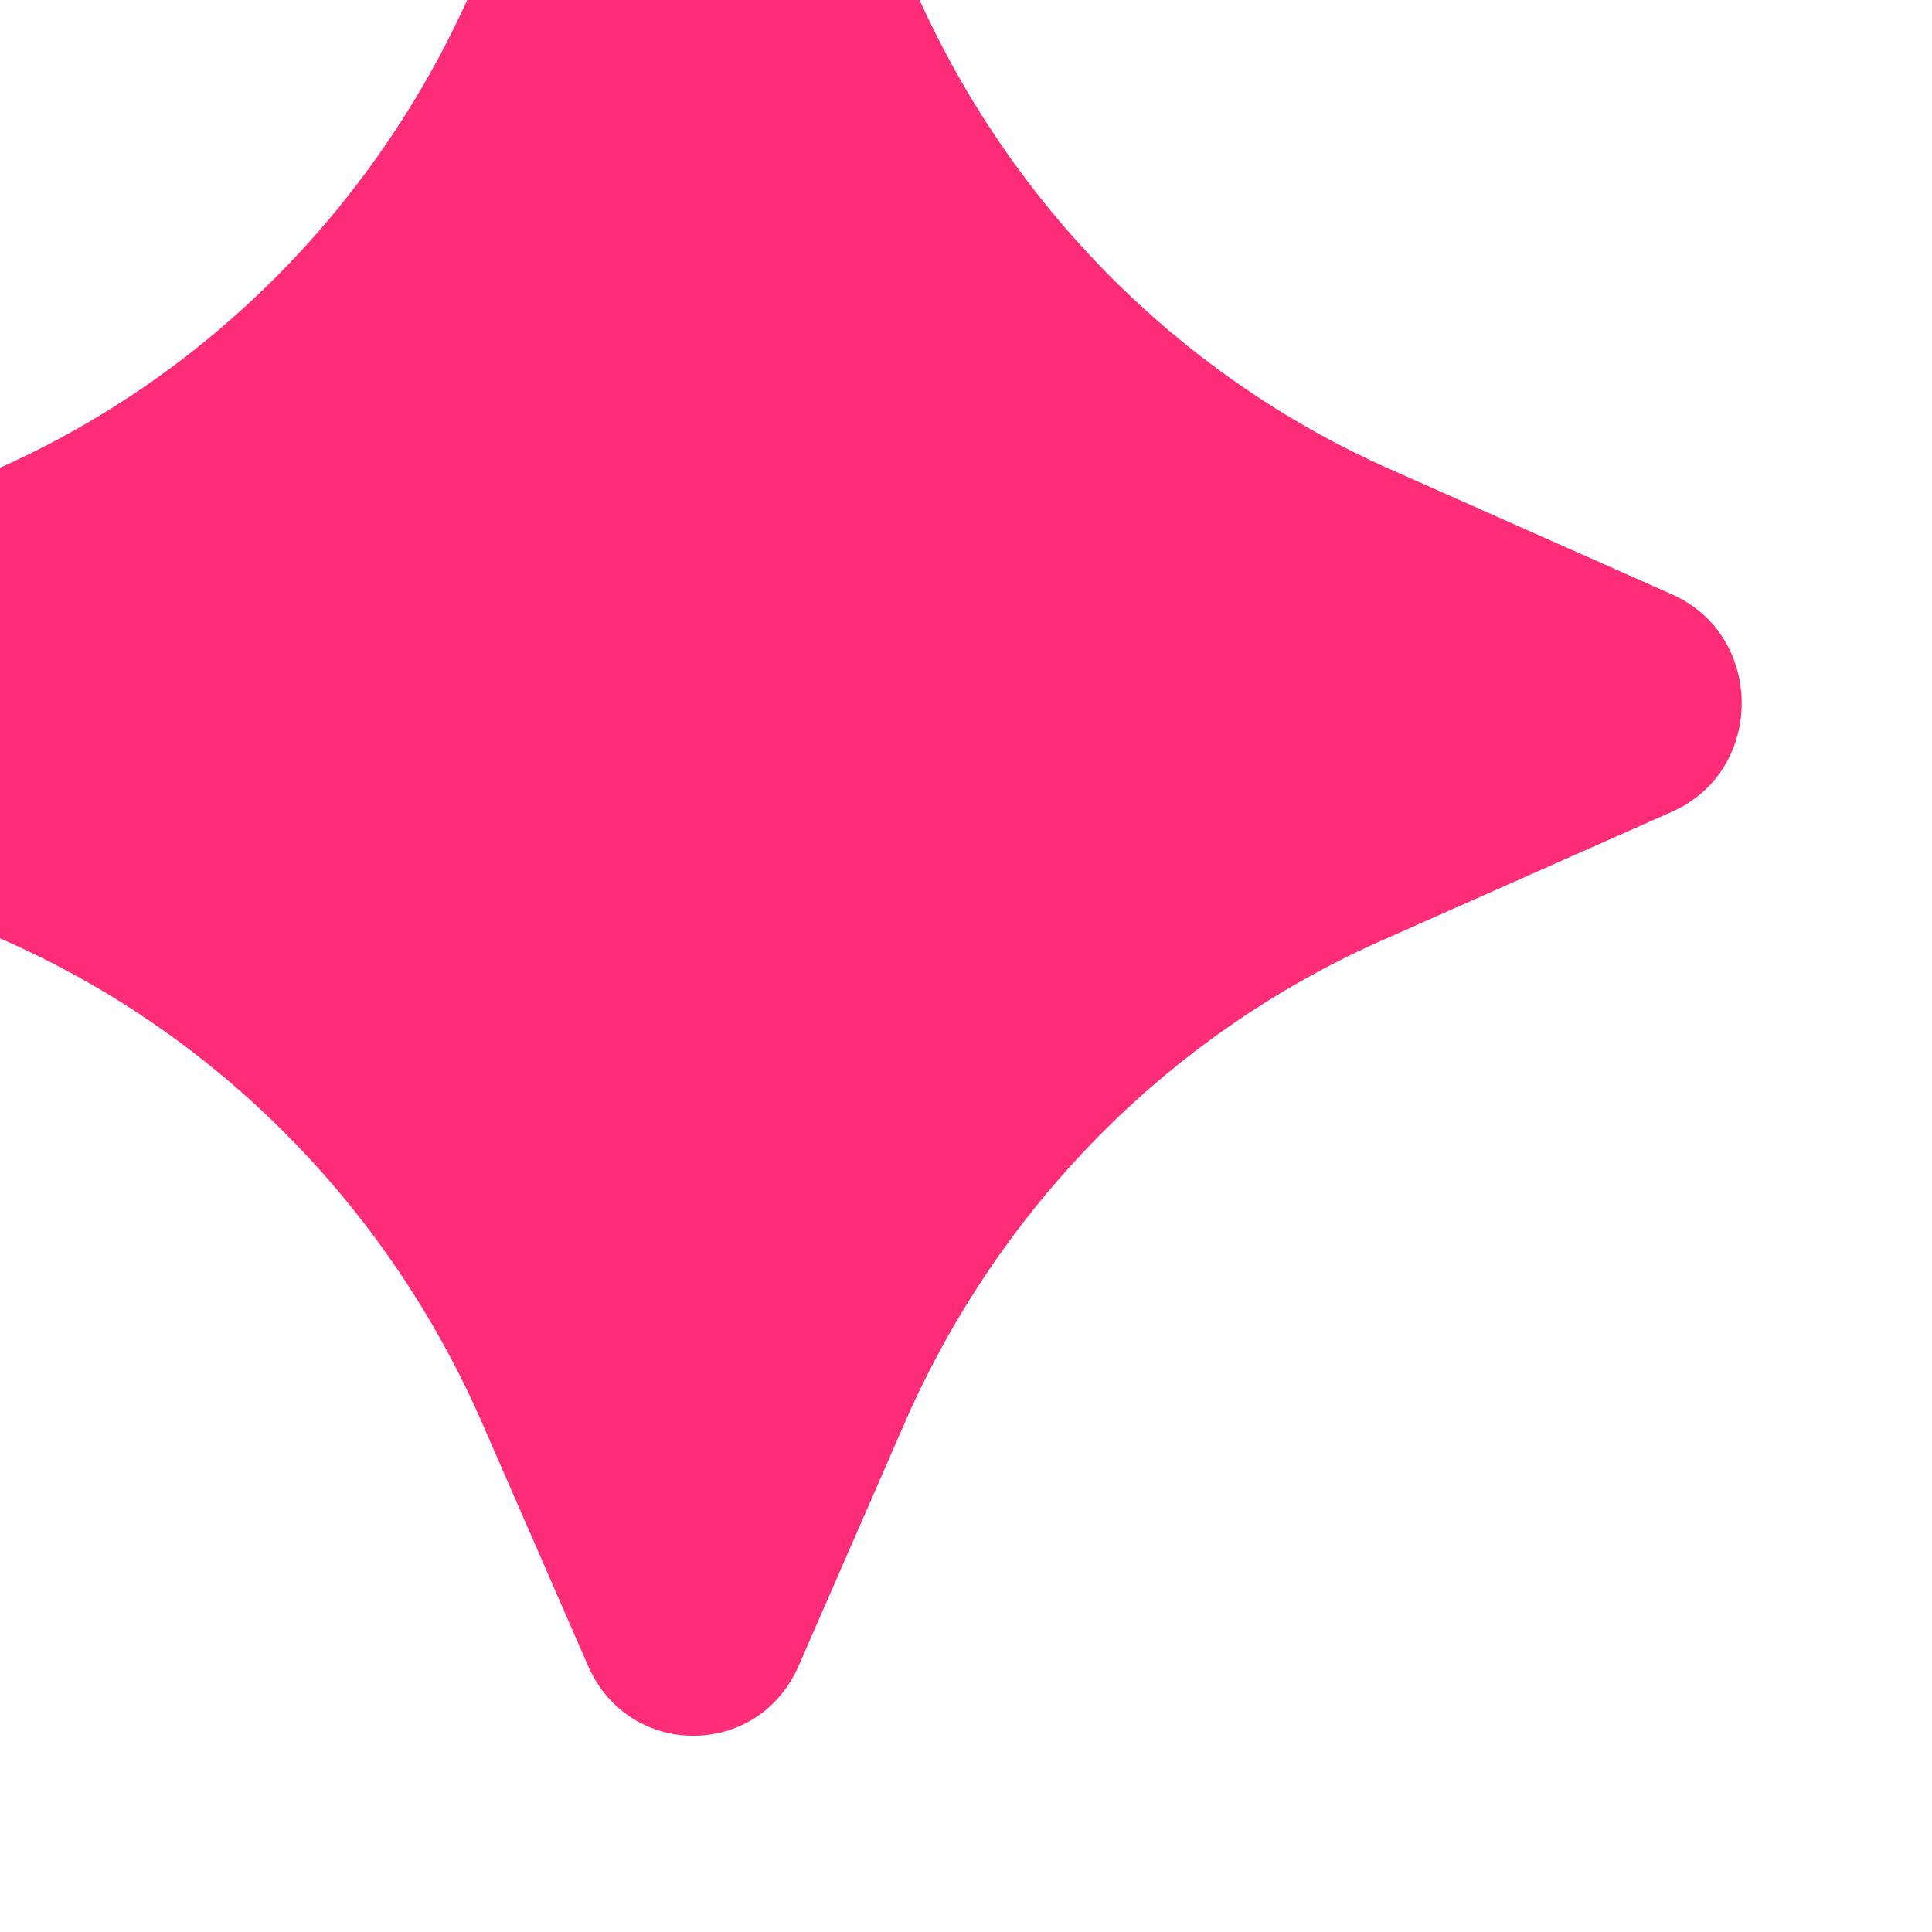
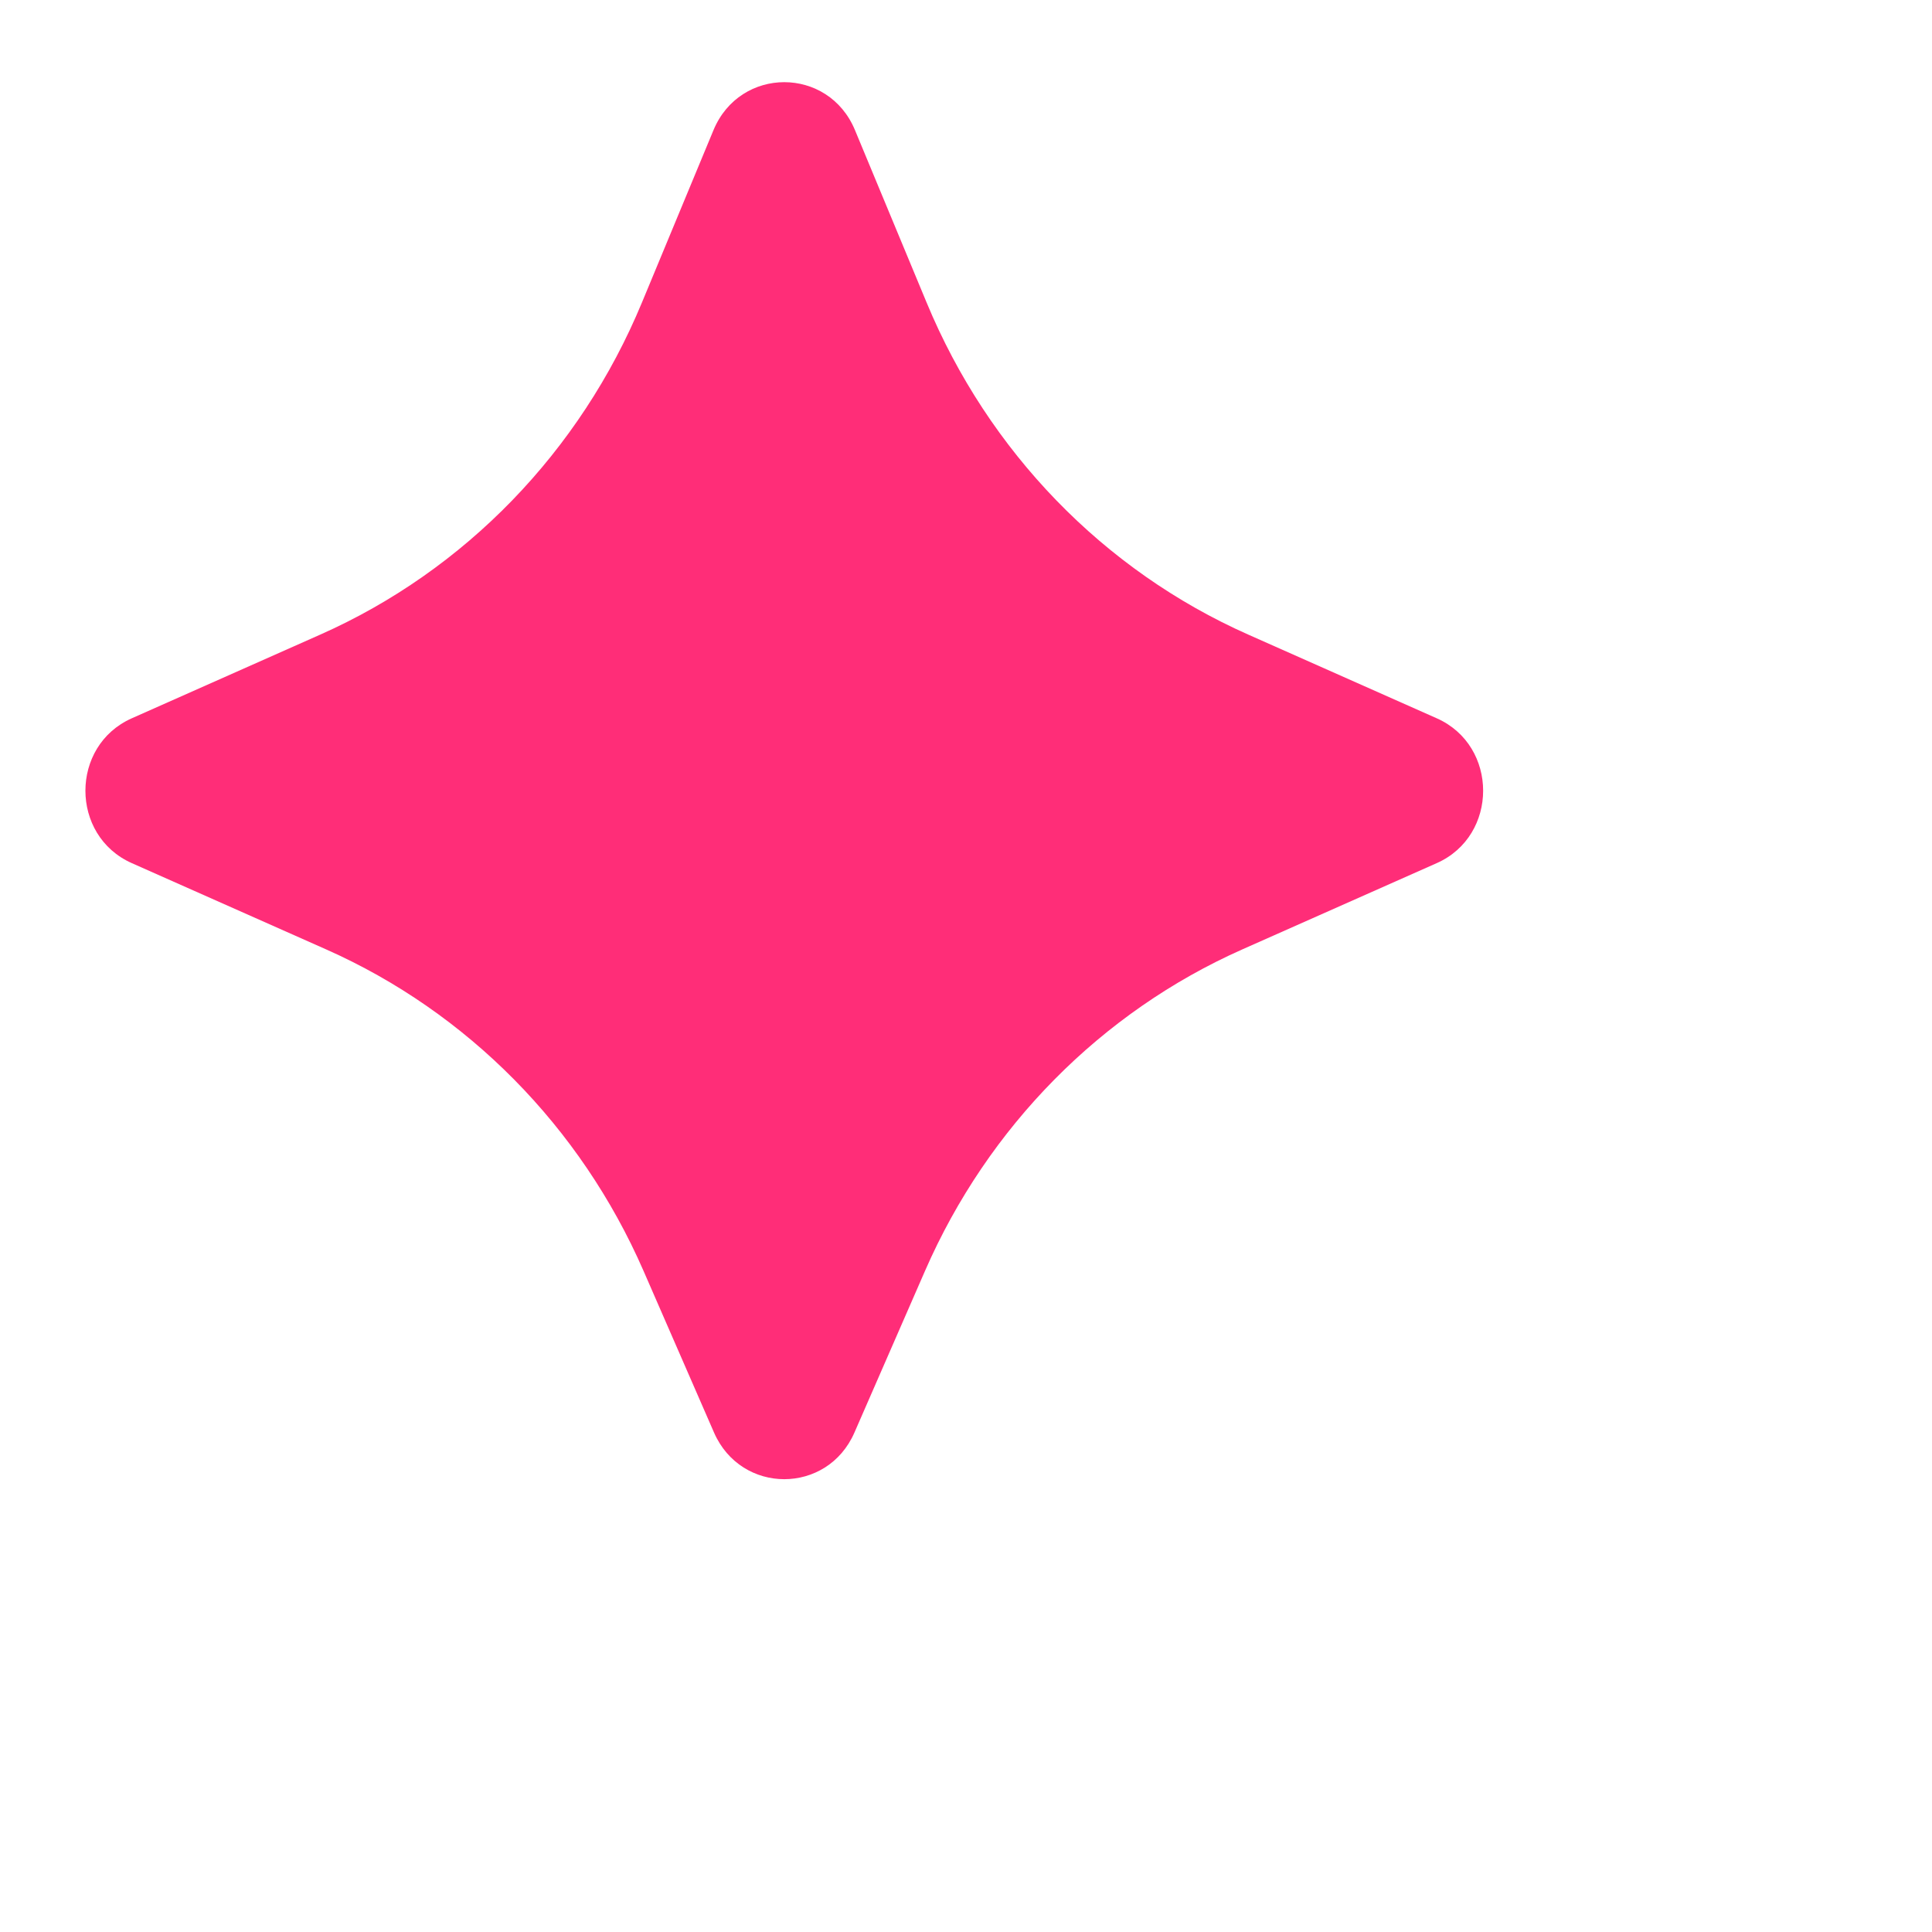
- <svg xmlns="http://www.w3.org/2000/svg" viewBox="4 4 16 16" fill="#ff2d78">
+ <svg xmlns="http://www.w3.org/2000/svg" viewBox="0 0 24 24" fill="#ff2d78">
  <path d="M10.614 17.796 11.492 15.785C12.273 13.997 13.679 12.573 15.432 11.794L17.848 10.722C18.616 10.381 18.616 9.264 17.848 8.923L15.508 7.884C13.709 7.086 12.278 5.609 11.511 3.759L10.621 1.617C10.292.822 9.193.822 8.863 1.617L7.974 3.759C7.207 5.609 5.776 7.086 3.977 7.884L1.637 8.923C.869 9.264.869 10.381 1.637 10.722L4.052 11.794C5.806 12.573 7.212 13.997 7.993 15.785L8.87 17.796C9.208 18.568 10.277 18.568 10.614 17.796Z" />
</svg>
